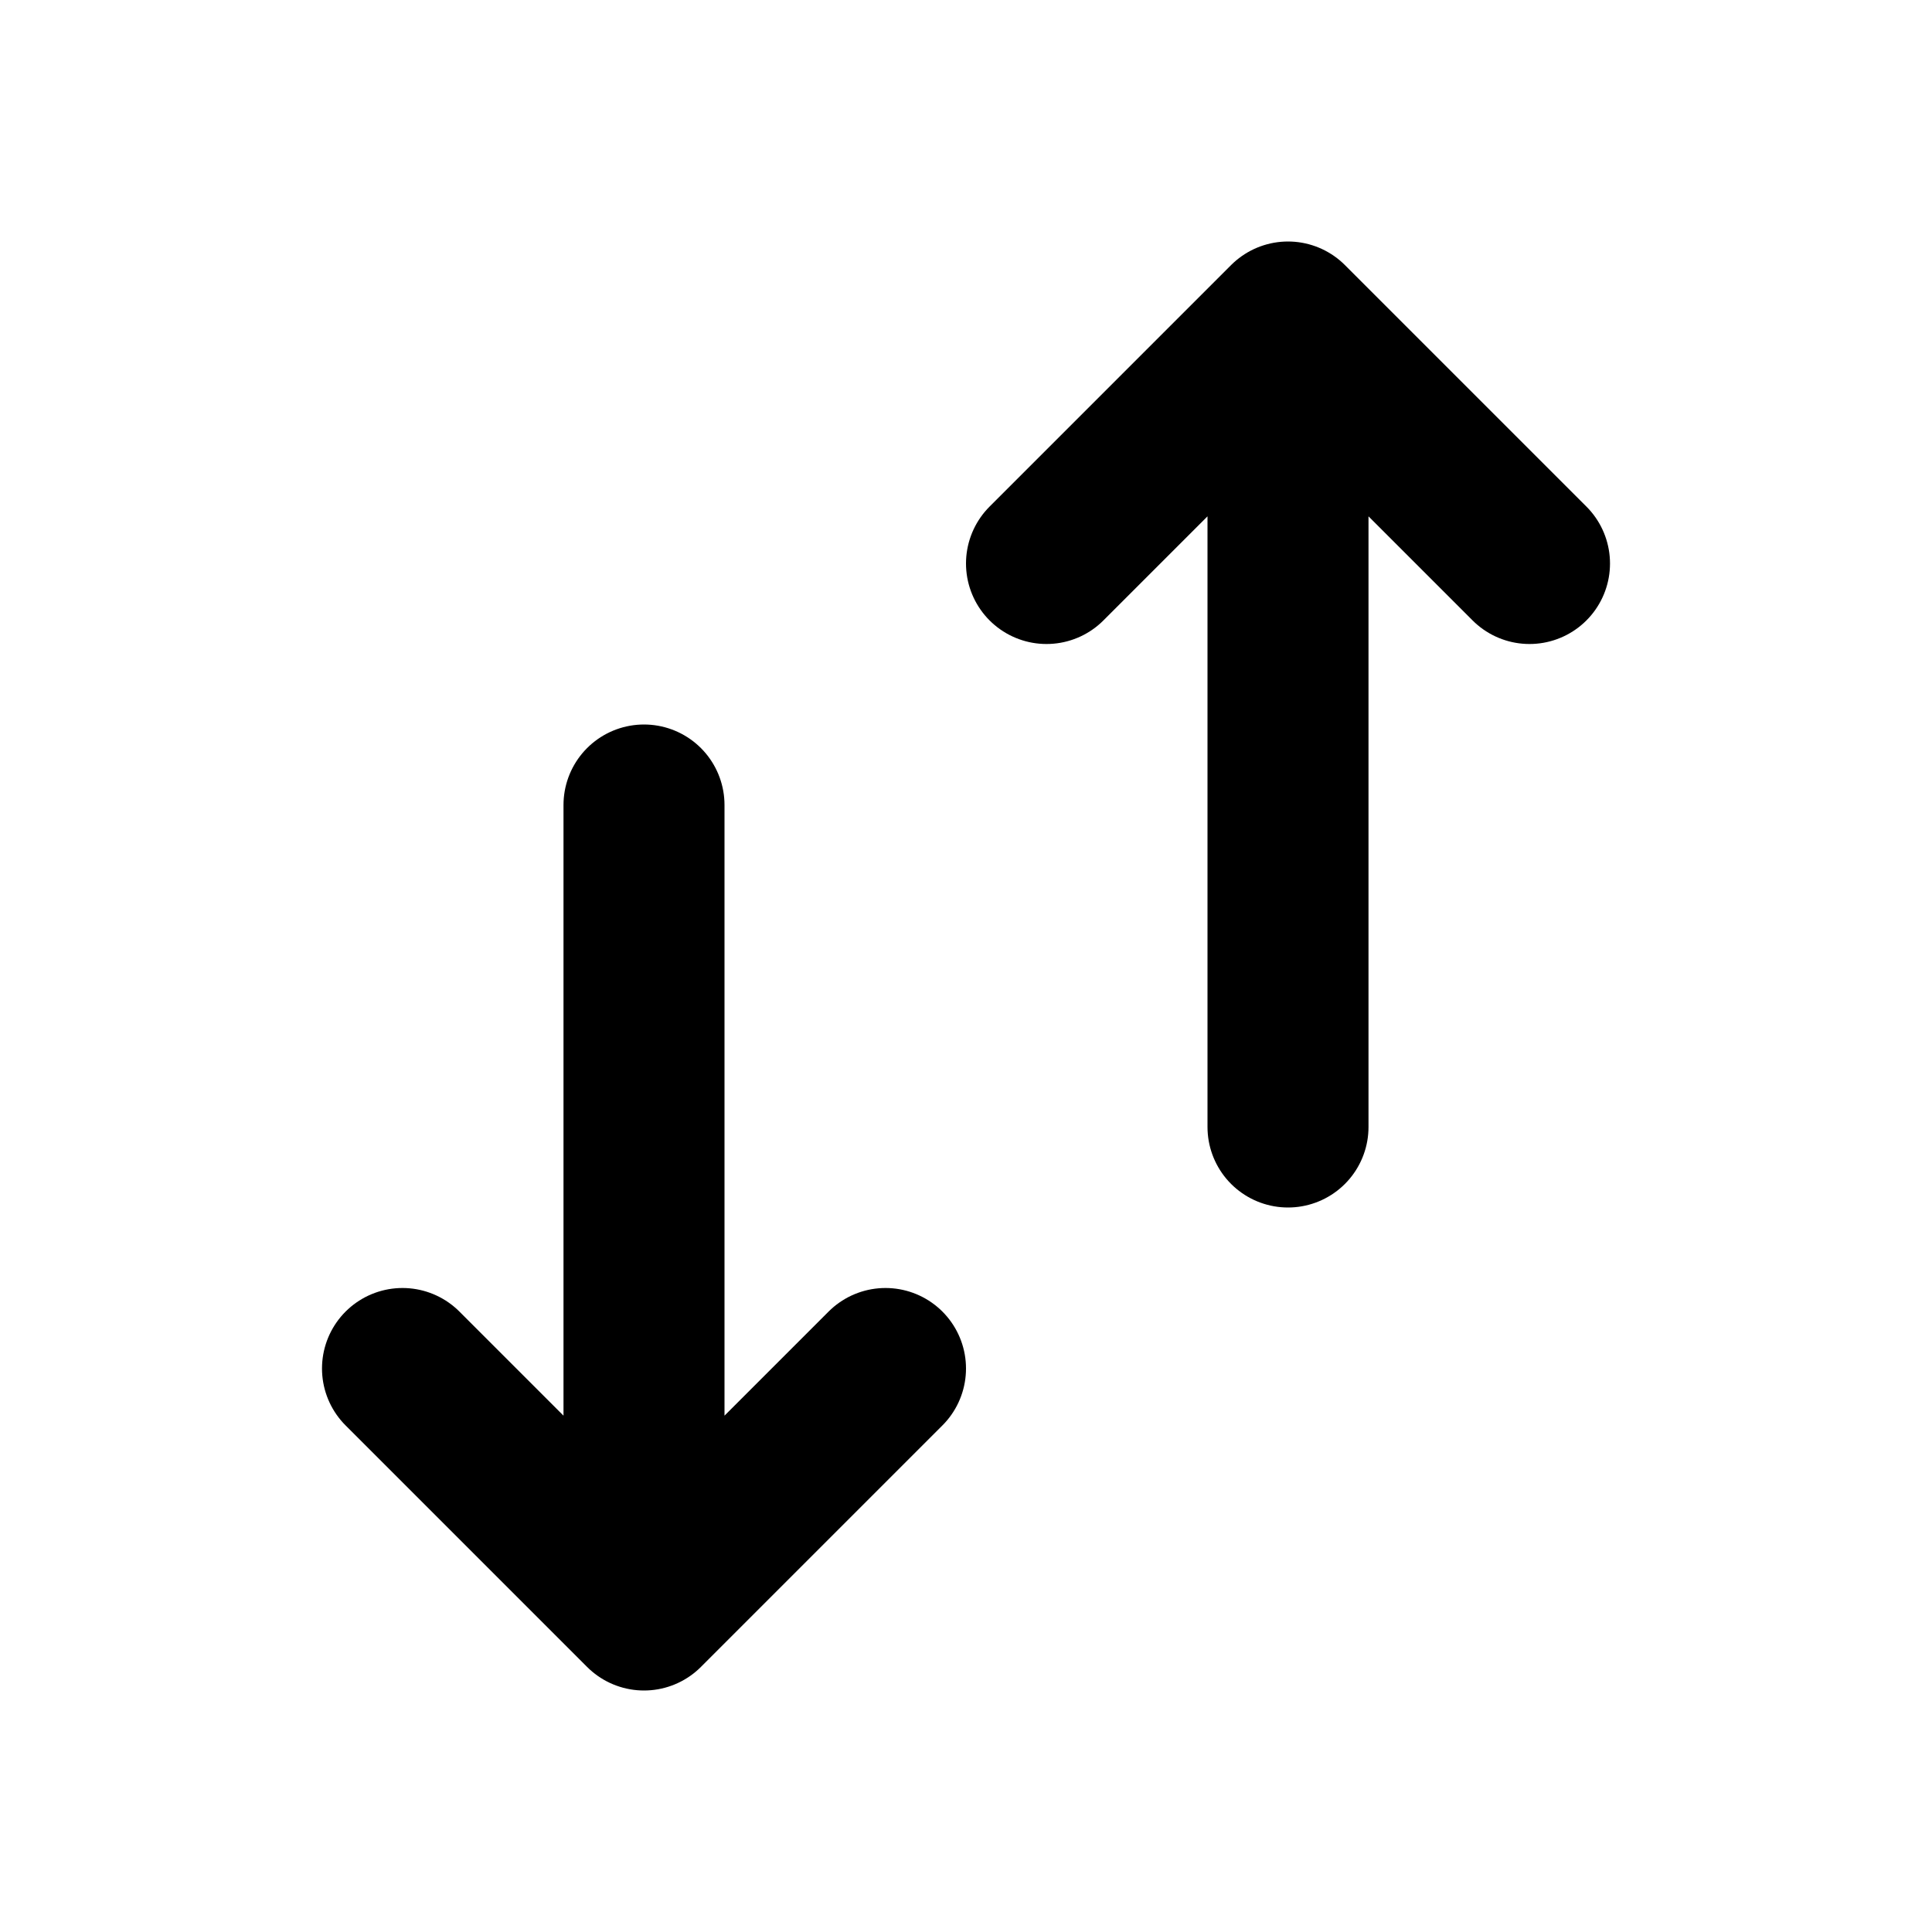
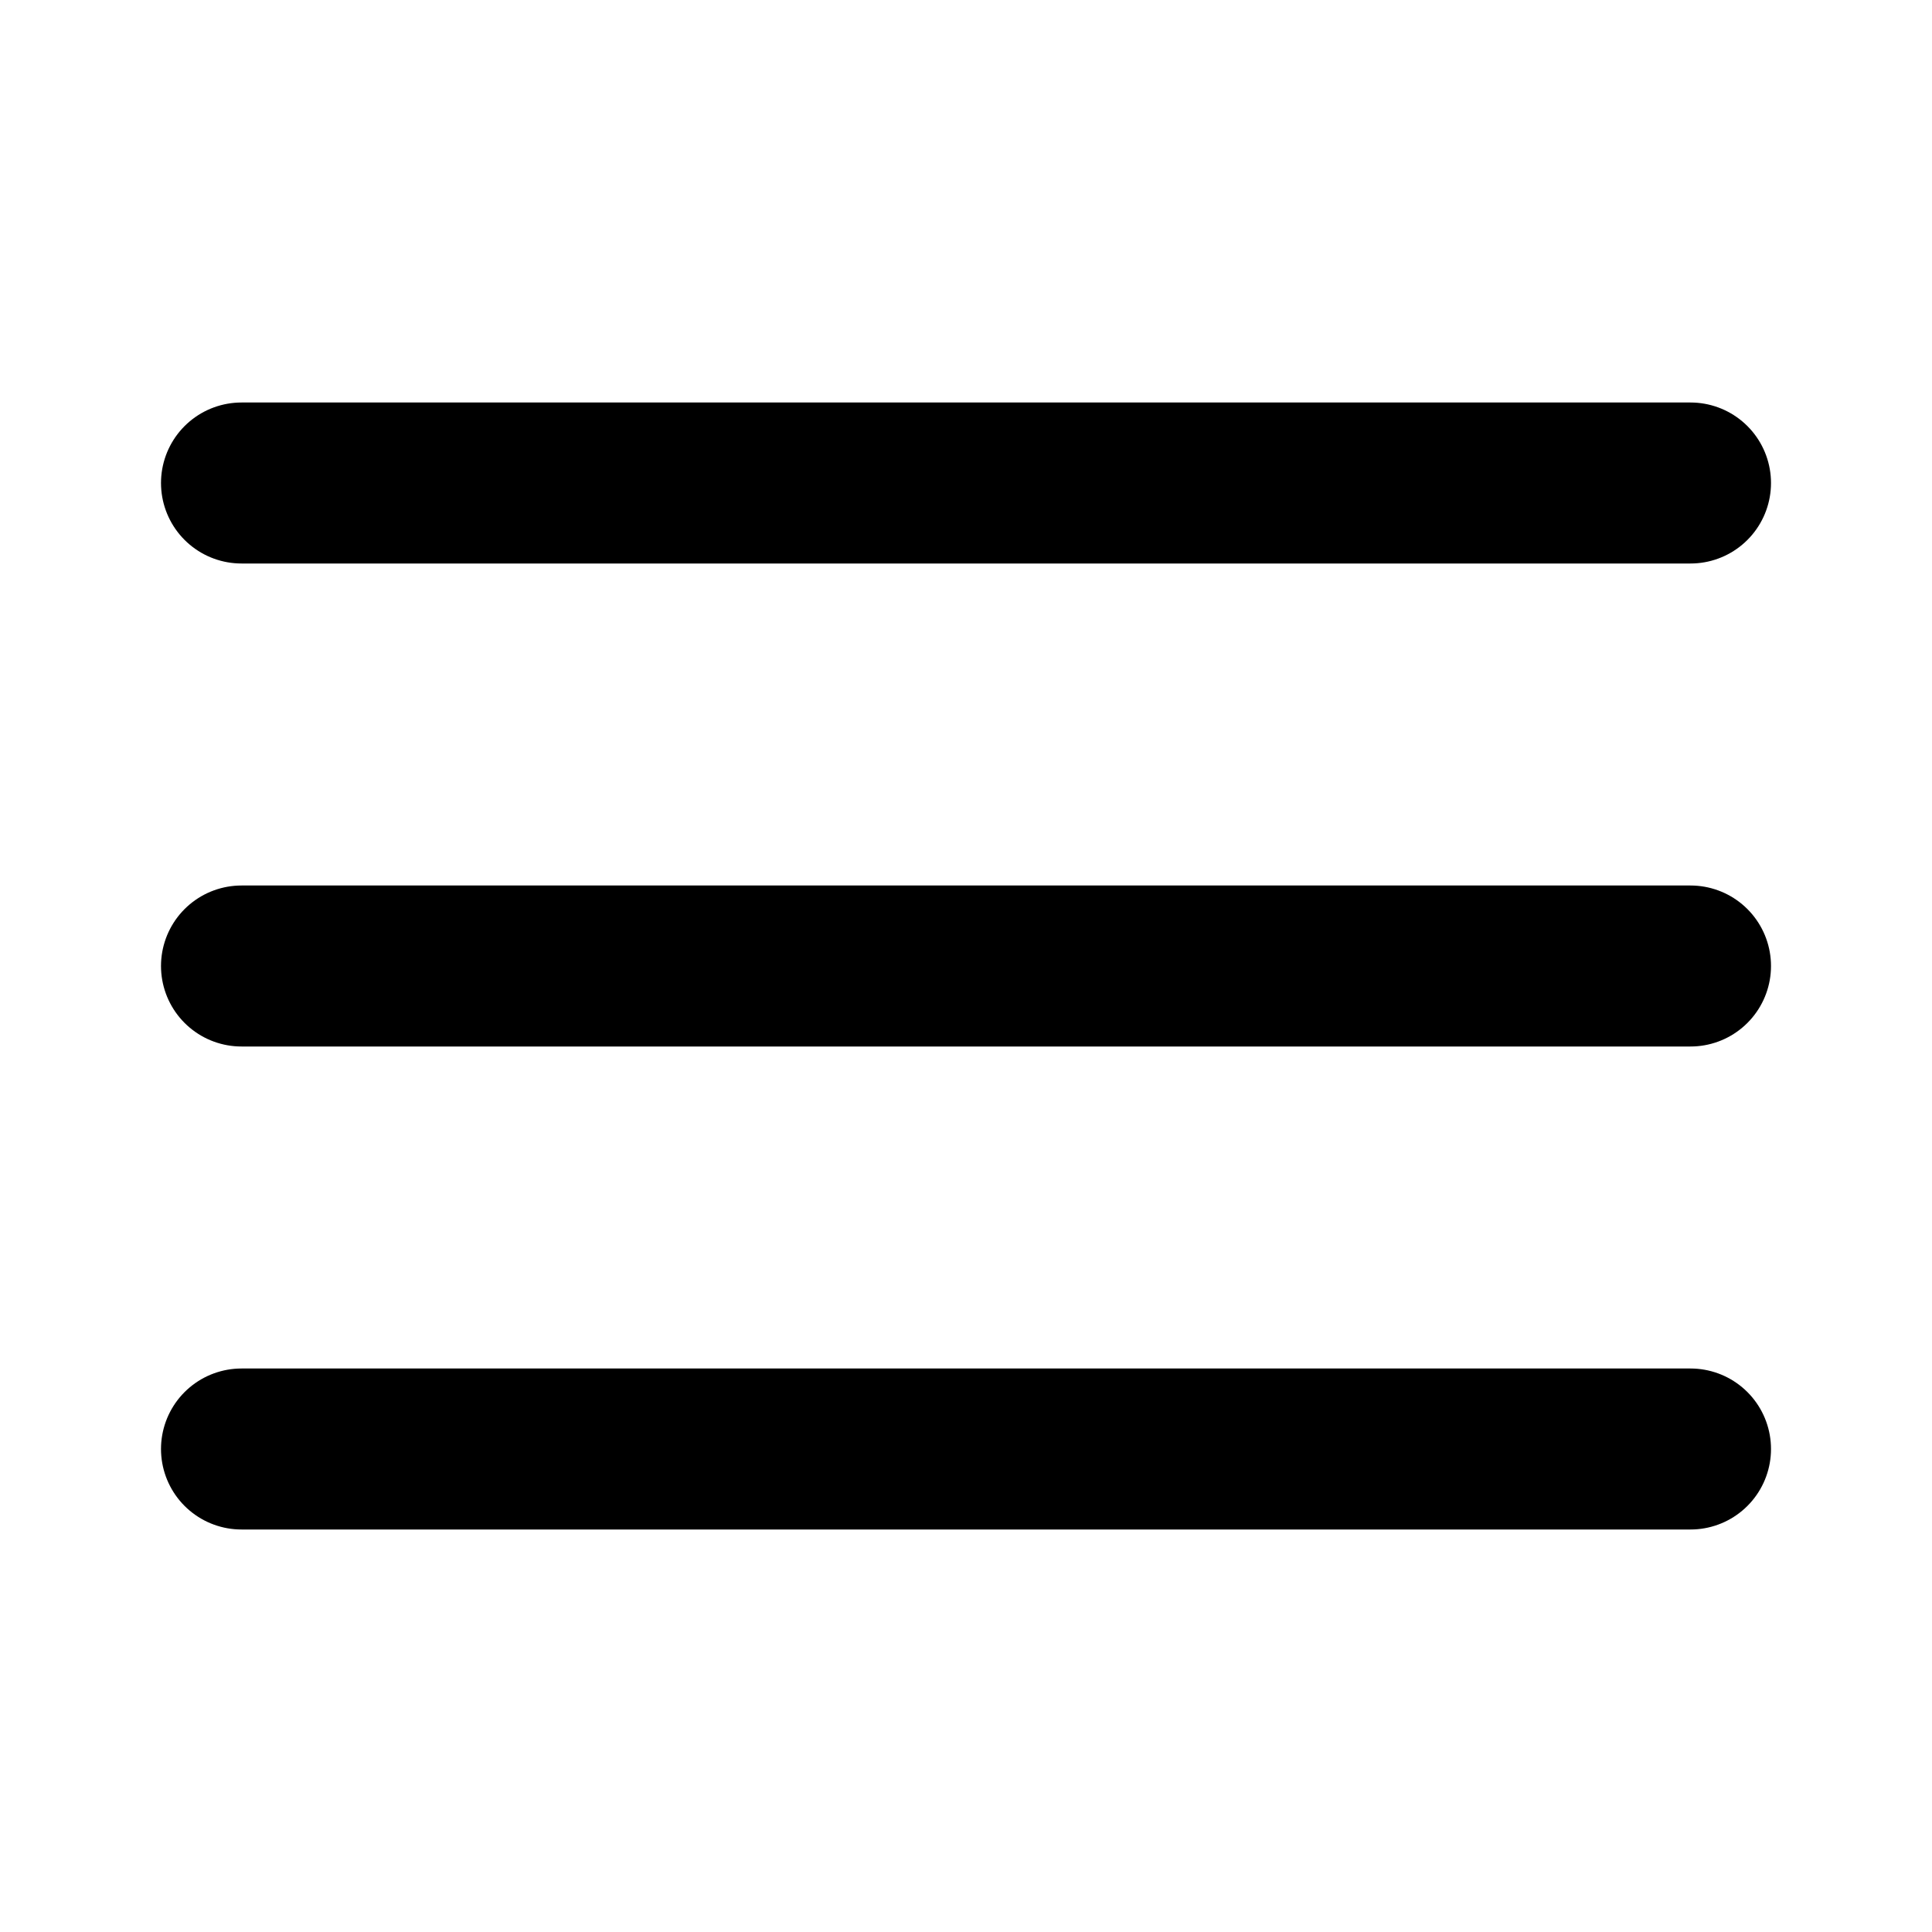
- <svg xmlns="http://www.w3.org/2000/svg" class="w-6 h-6 text-gray-800 dark:text-white" aria-hidden="true" width="24" height="24" fill="none" viewBox="0 0 24 24">
-   <path stroke="currentColor" stroke-linecap="round" stroke-linejoin="round" stroke-width="2" d="M8 20V10m0 10-3-3m3 3 3-3m5-13v10m0-10 3 3m-3-3-3 3" />
+ <svg xmlns="http://www.w3.org/2000/svg" width="24" height="24" viewBox="0 0 24 24" fill="none" stroke="currentColor" stroke-width="2" stroke-linecap="round" stroke-linejoin="round">
+   <line x1="3" y1="12" x2="21" y2="12" />
+   <line x1="3" y1="6" x2="21" y2="6" />
+   <line x1="3" y1="18" x2="21" y2="18" />
</svg>
